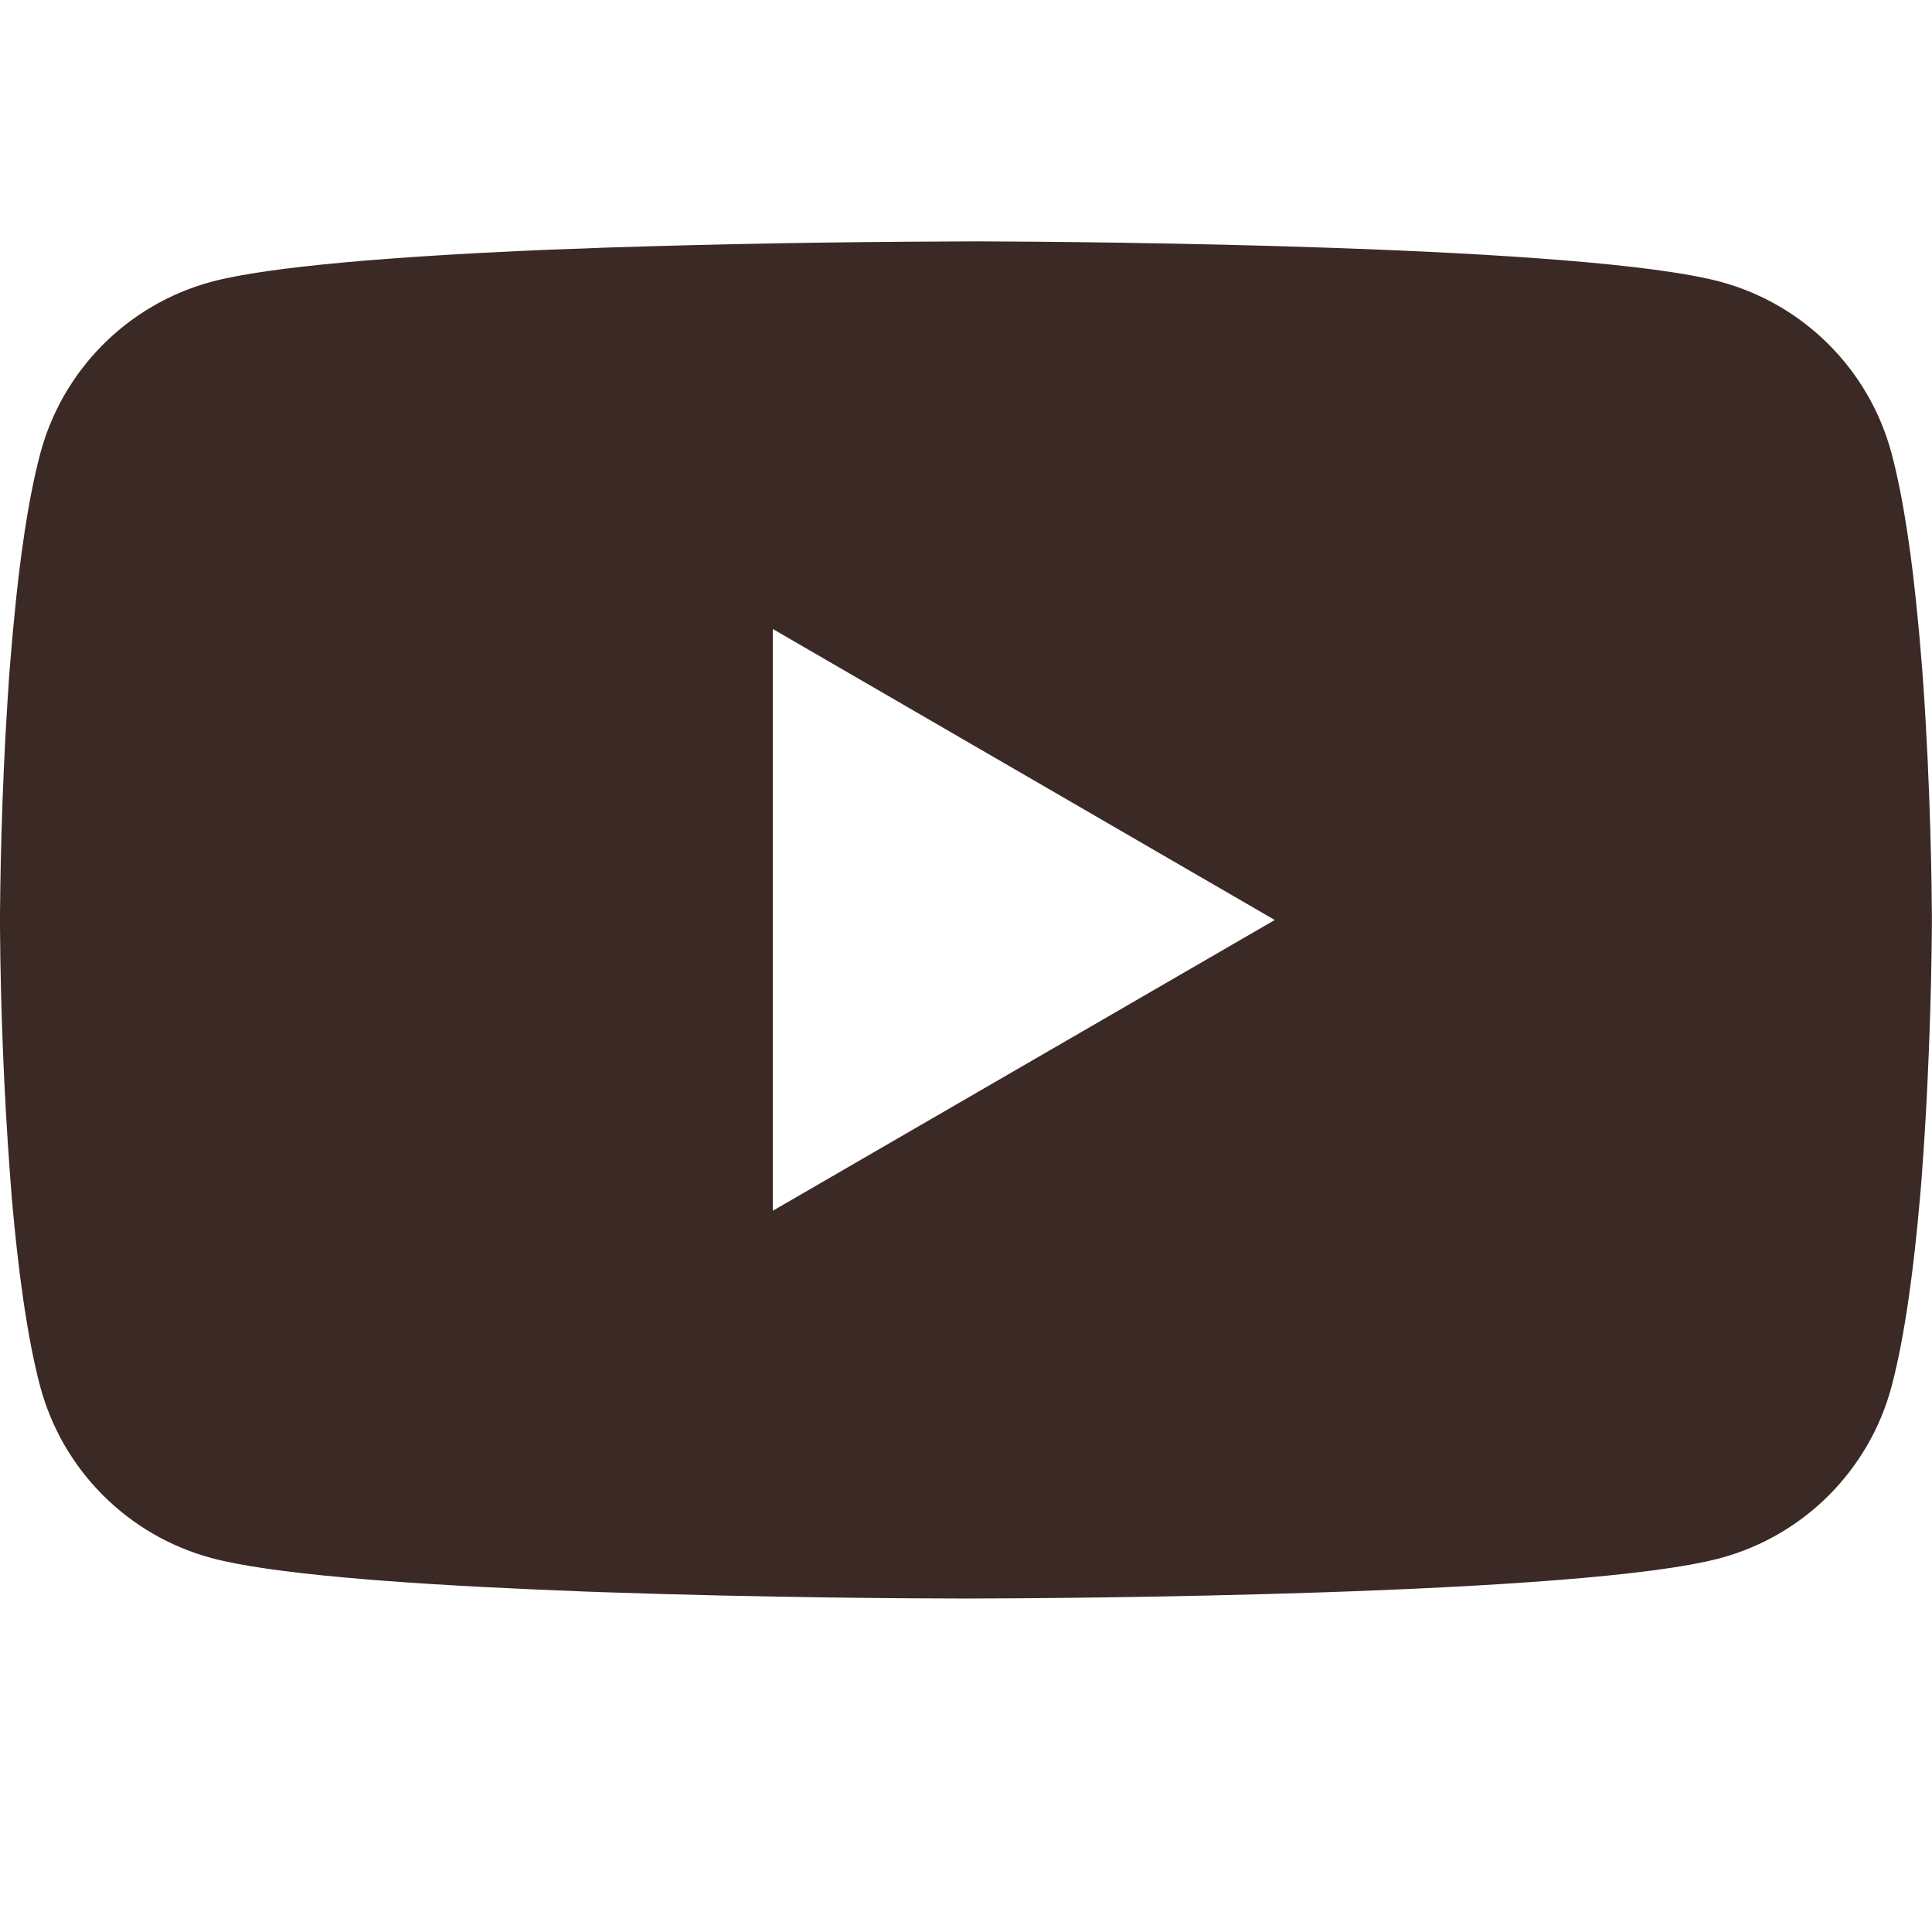
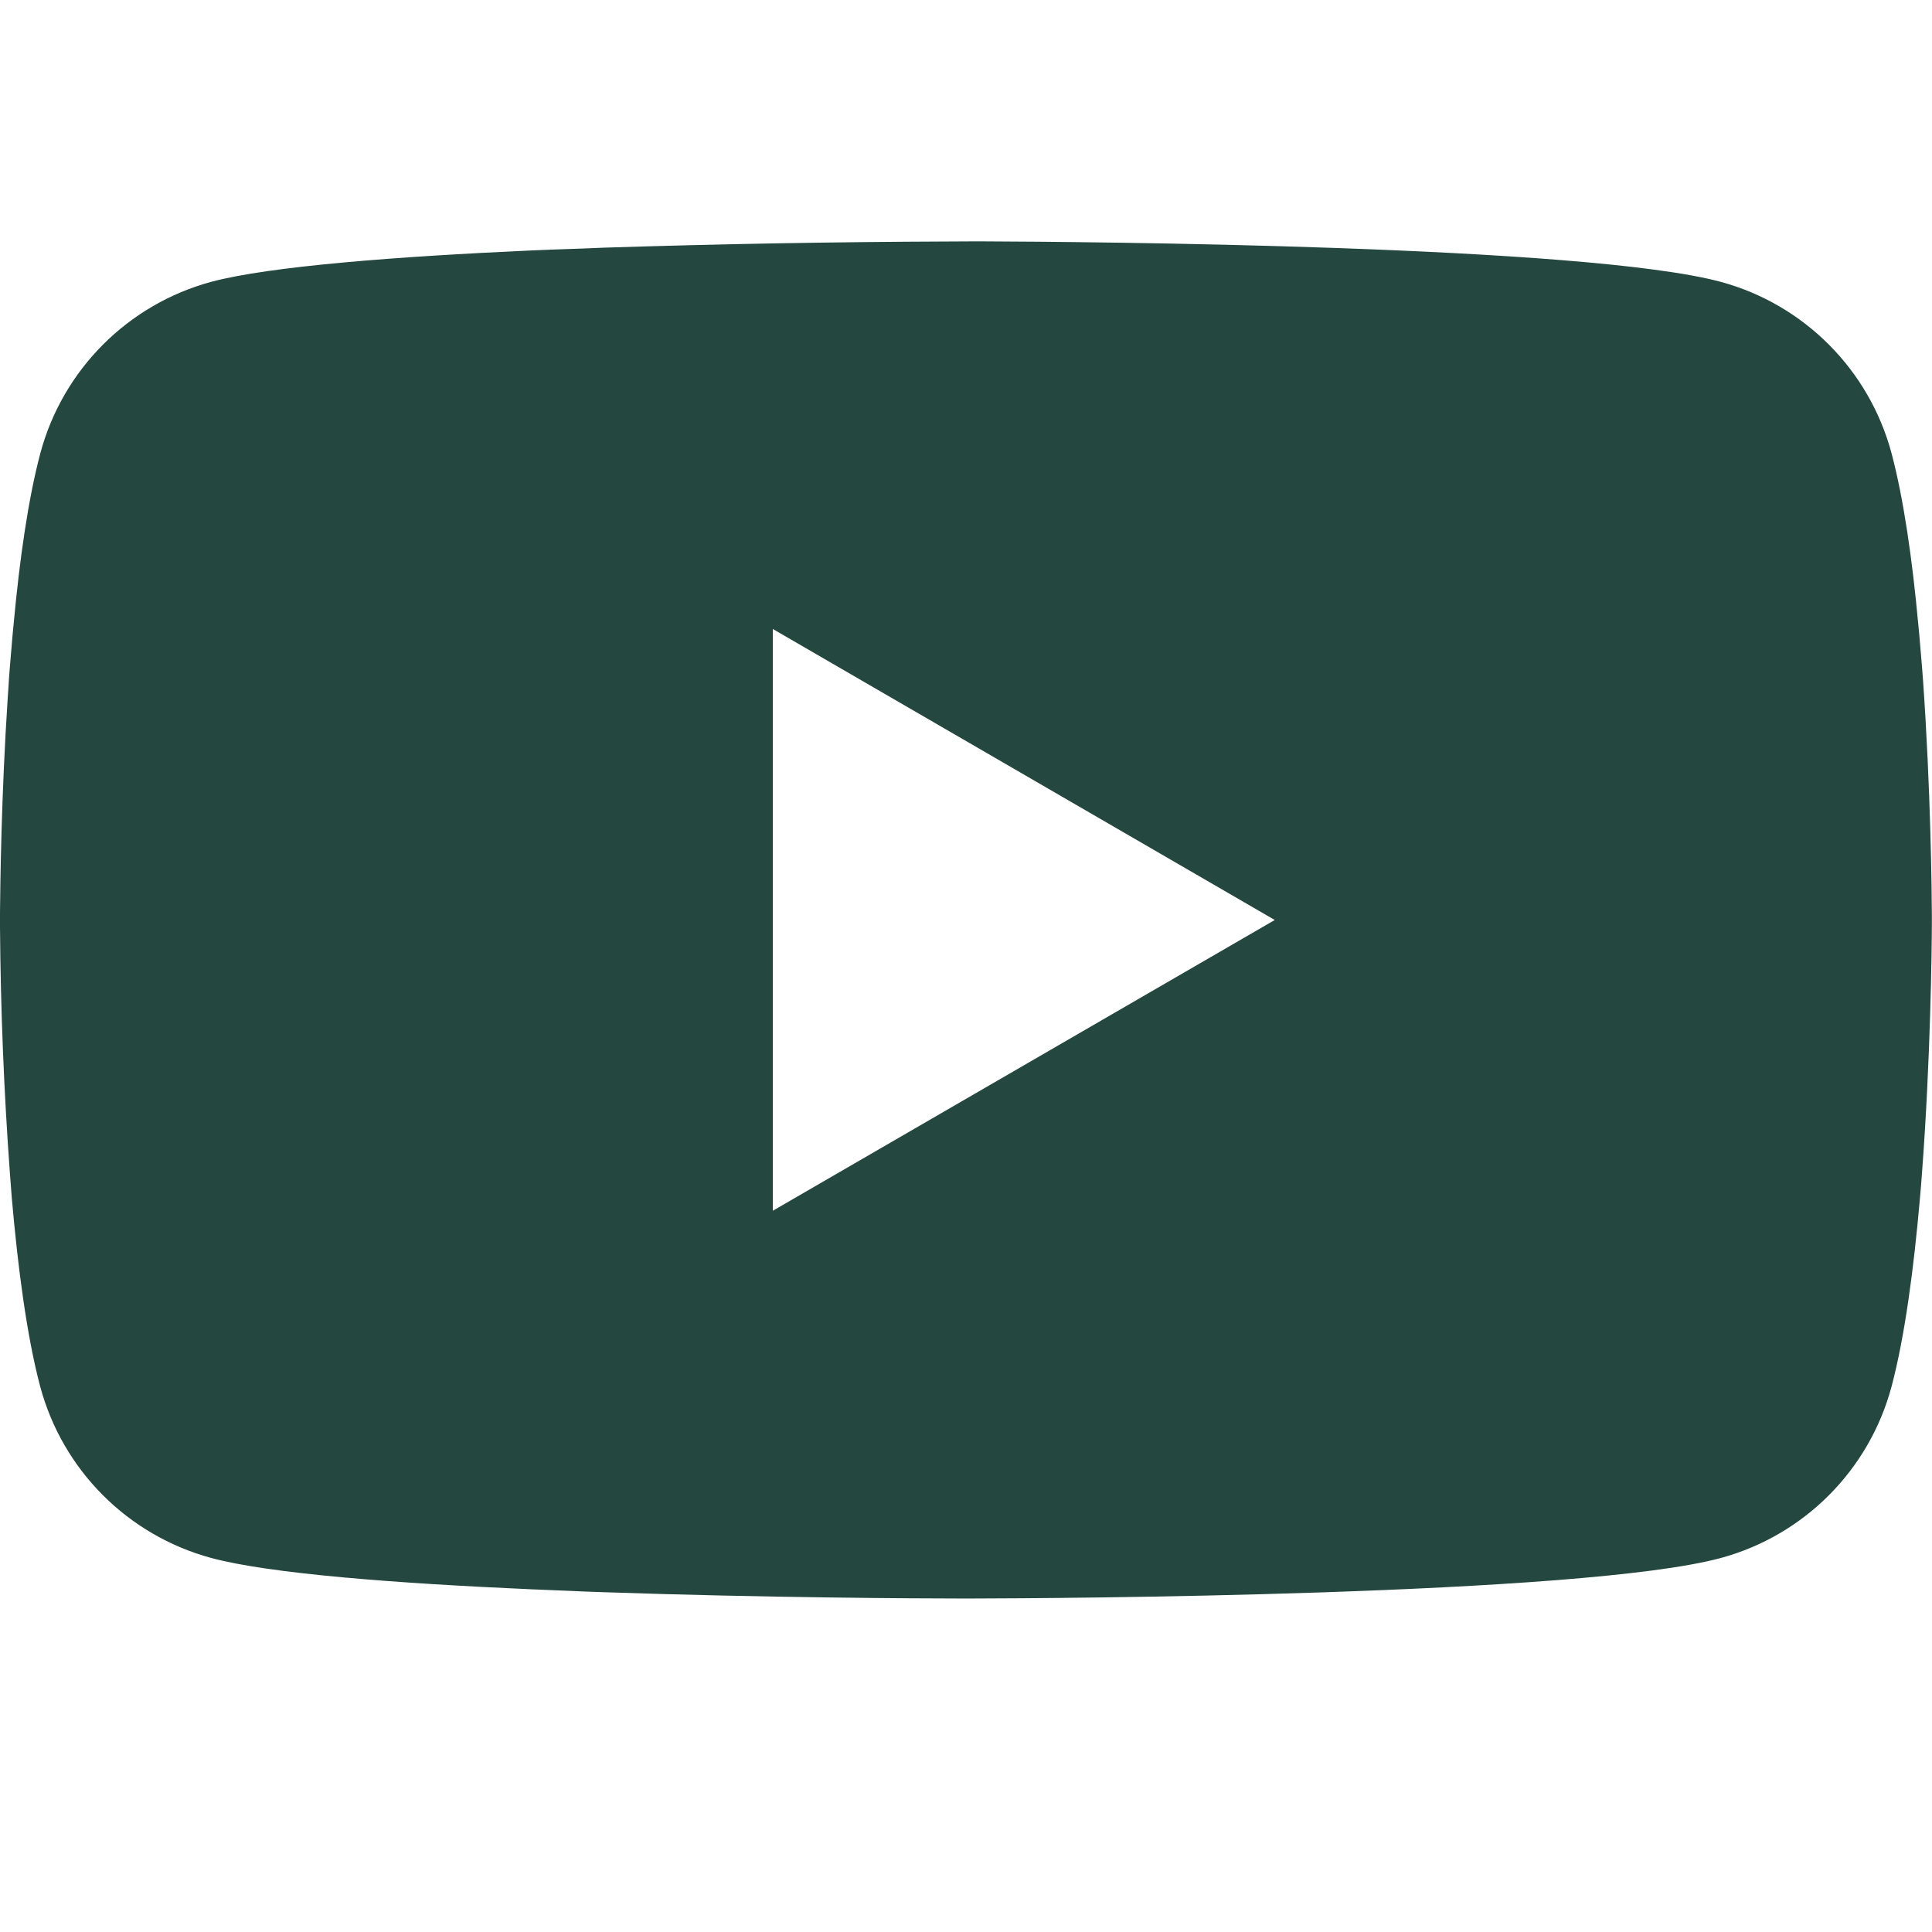
- <svg xmlns="http://www.w3.org/2000/svg" width="16" height="16" fill="#3b2925" viewBox="0 0 16 16">
+ <svg xmlns="http://www.w3.org/2000/svg" width="16" height="16" fill="#24483f" viewBox="0 0 16 16">
  <path d="M8.051 1.999h.089c.822.003 4.987.033 6.11.335a2.01 2.01 0 0 1 1.415 1.42c.101.38.172.883.22 1.402l.01.104.022.26.008.104c.065.914.073 1.77.074 1.957v.075c-.001.194-.01 1.108-.082 2.06l-.008.105-.009.104c-.05.572-.124 1.14-.235 1.558a2.01 2.01 0 0 1-1.415 1.42c-1.16.312-5.569.334-6.18.335h-.142c-.309 0-1.587-.006-2.927-.052l-.17-.006-.087-.004-.171-.007-.171-.007c-1.11-.049-2.167-.128-2.654-.26a2.01 2.01 0 0 1-1.415-1.419c-.111-.417-.185-.986-.235-1.558L.09 9.82l-.008-.104A31 31 0 0 1 0 7.68v-.123c.002-.215.01-.958.064-1.778l.007-.103.003-.052.008-.104.022-.26.01-.104c.048-.519.119-1.023.22-1.402a2.01 2.01 0 0 1 1.415-1.42c.487-.13 1.544-.21 2.654-.26l.17-.007.172-.006.086-.003.171-.007A100 100 0 0 1 7.858 2zM6.4 5.209v4.818l4.157-2.408z" />
</svg>
